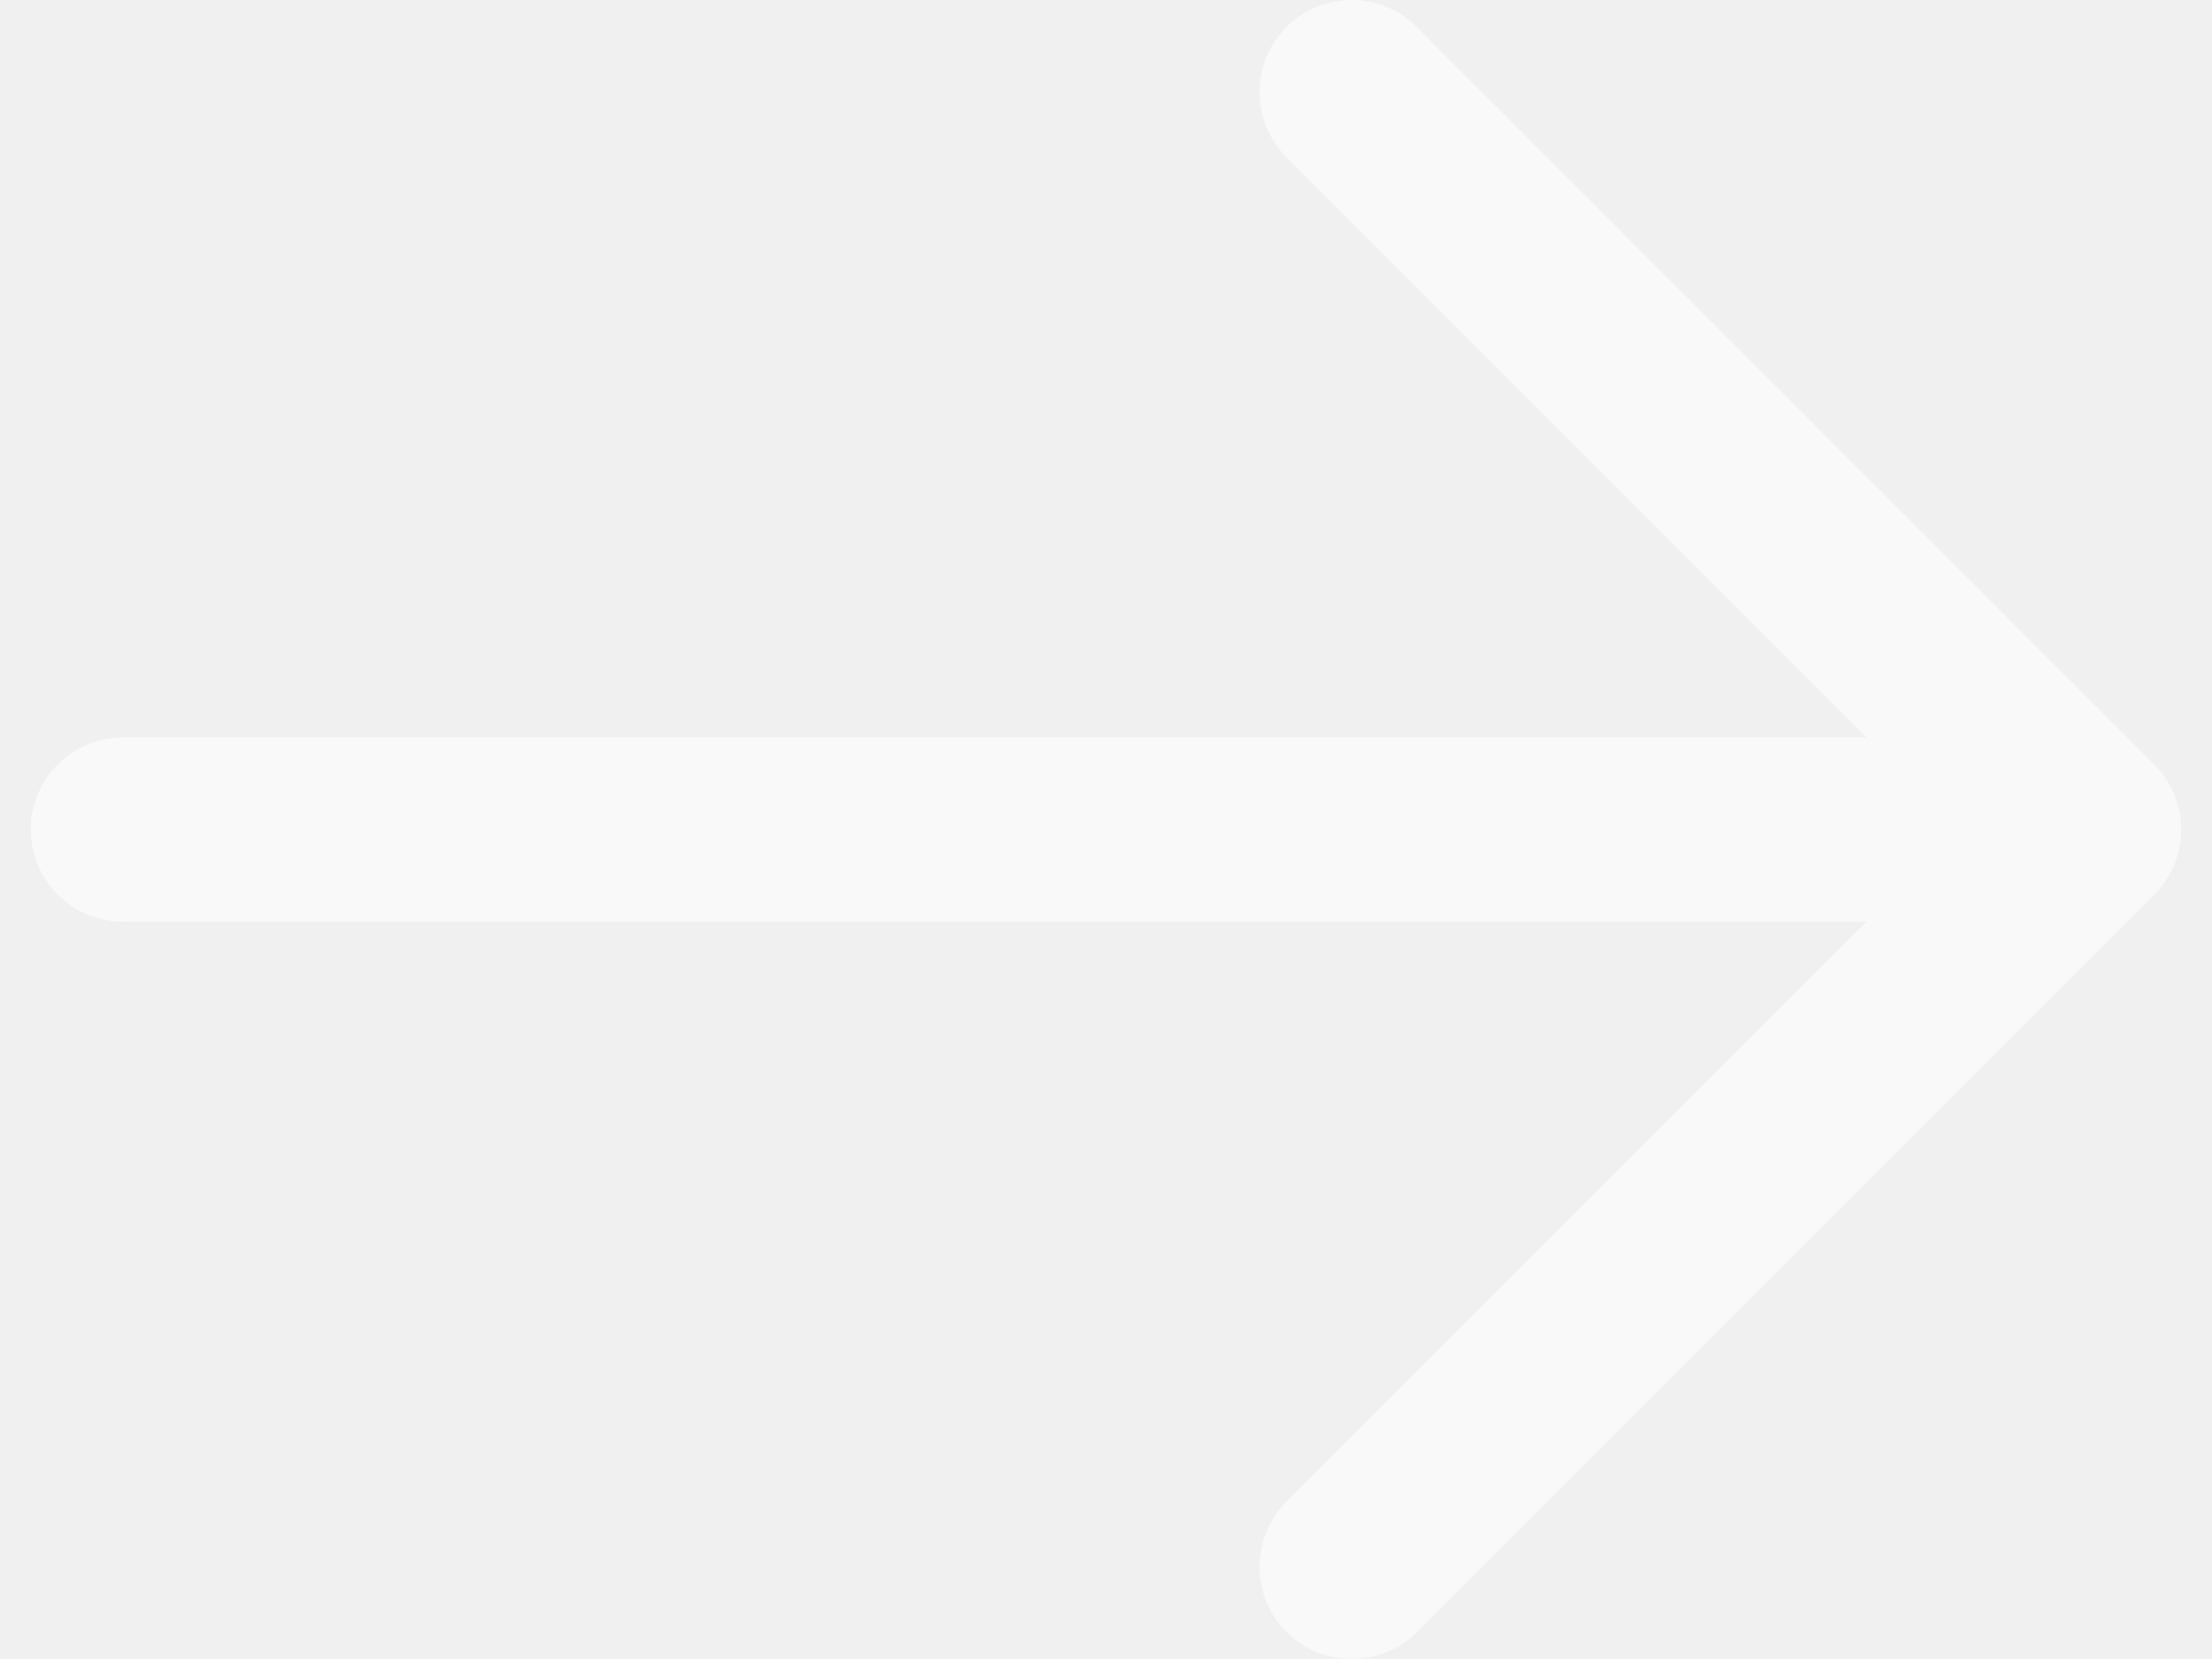
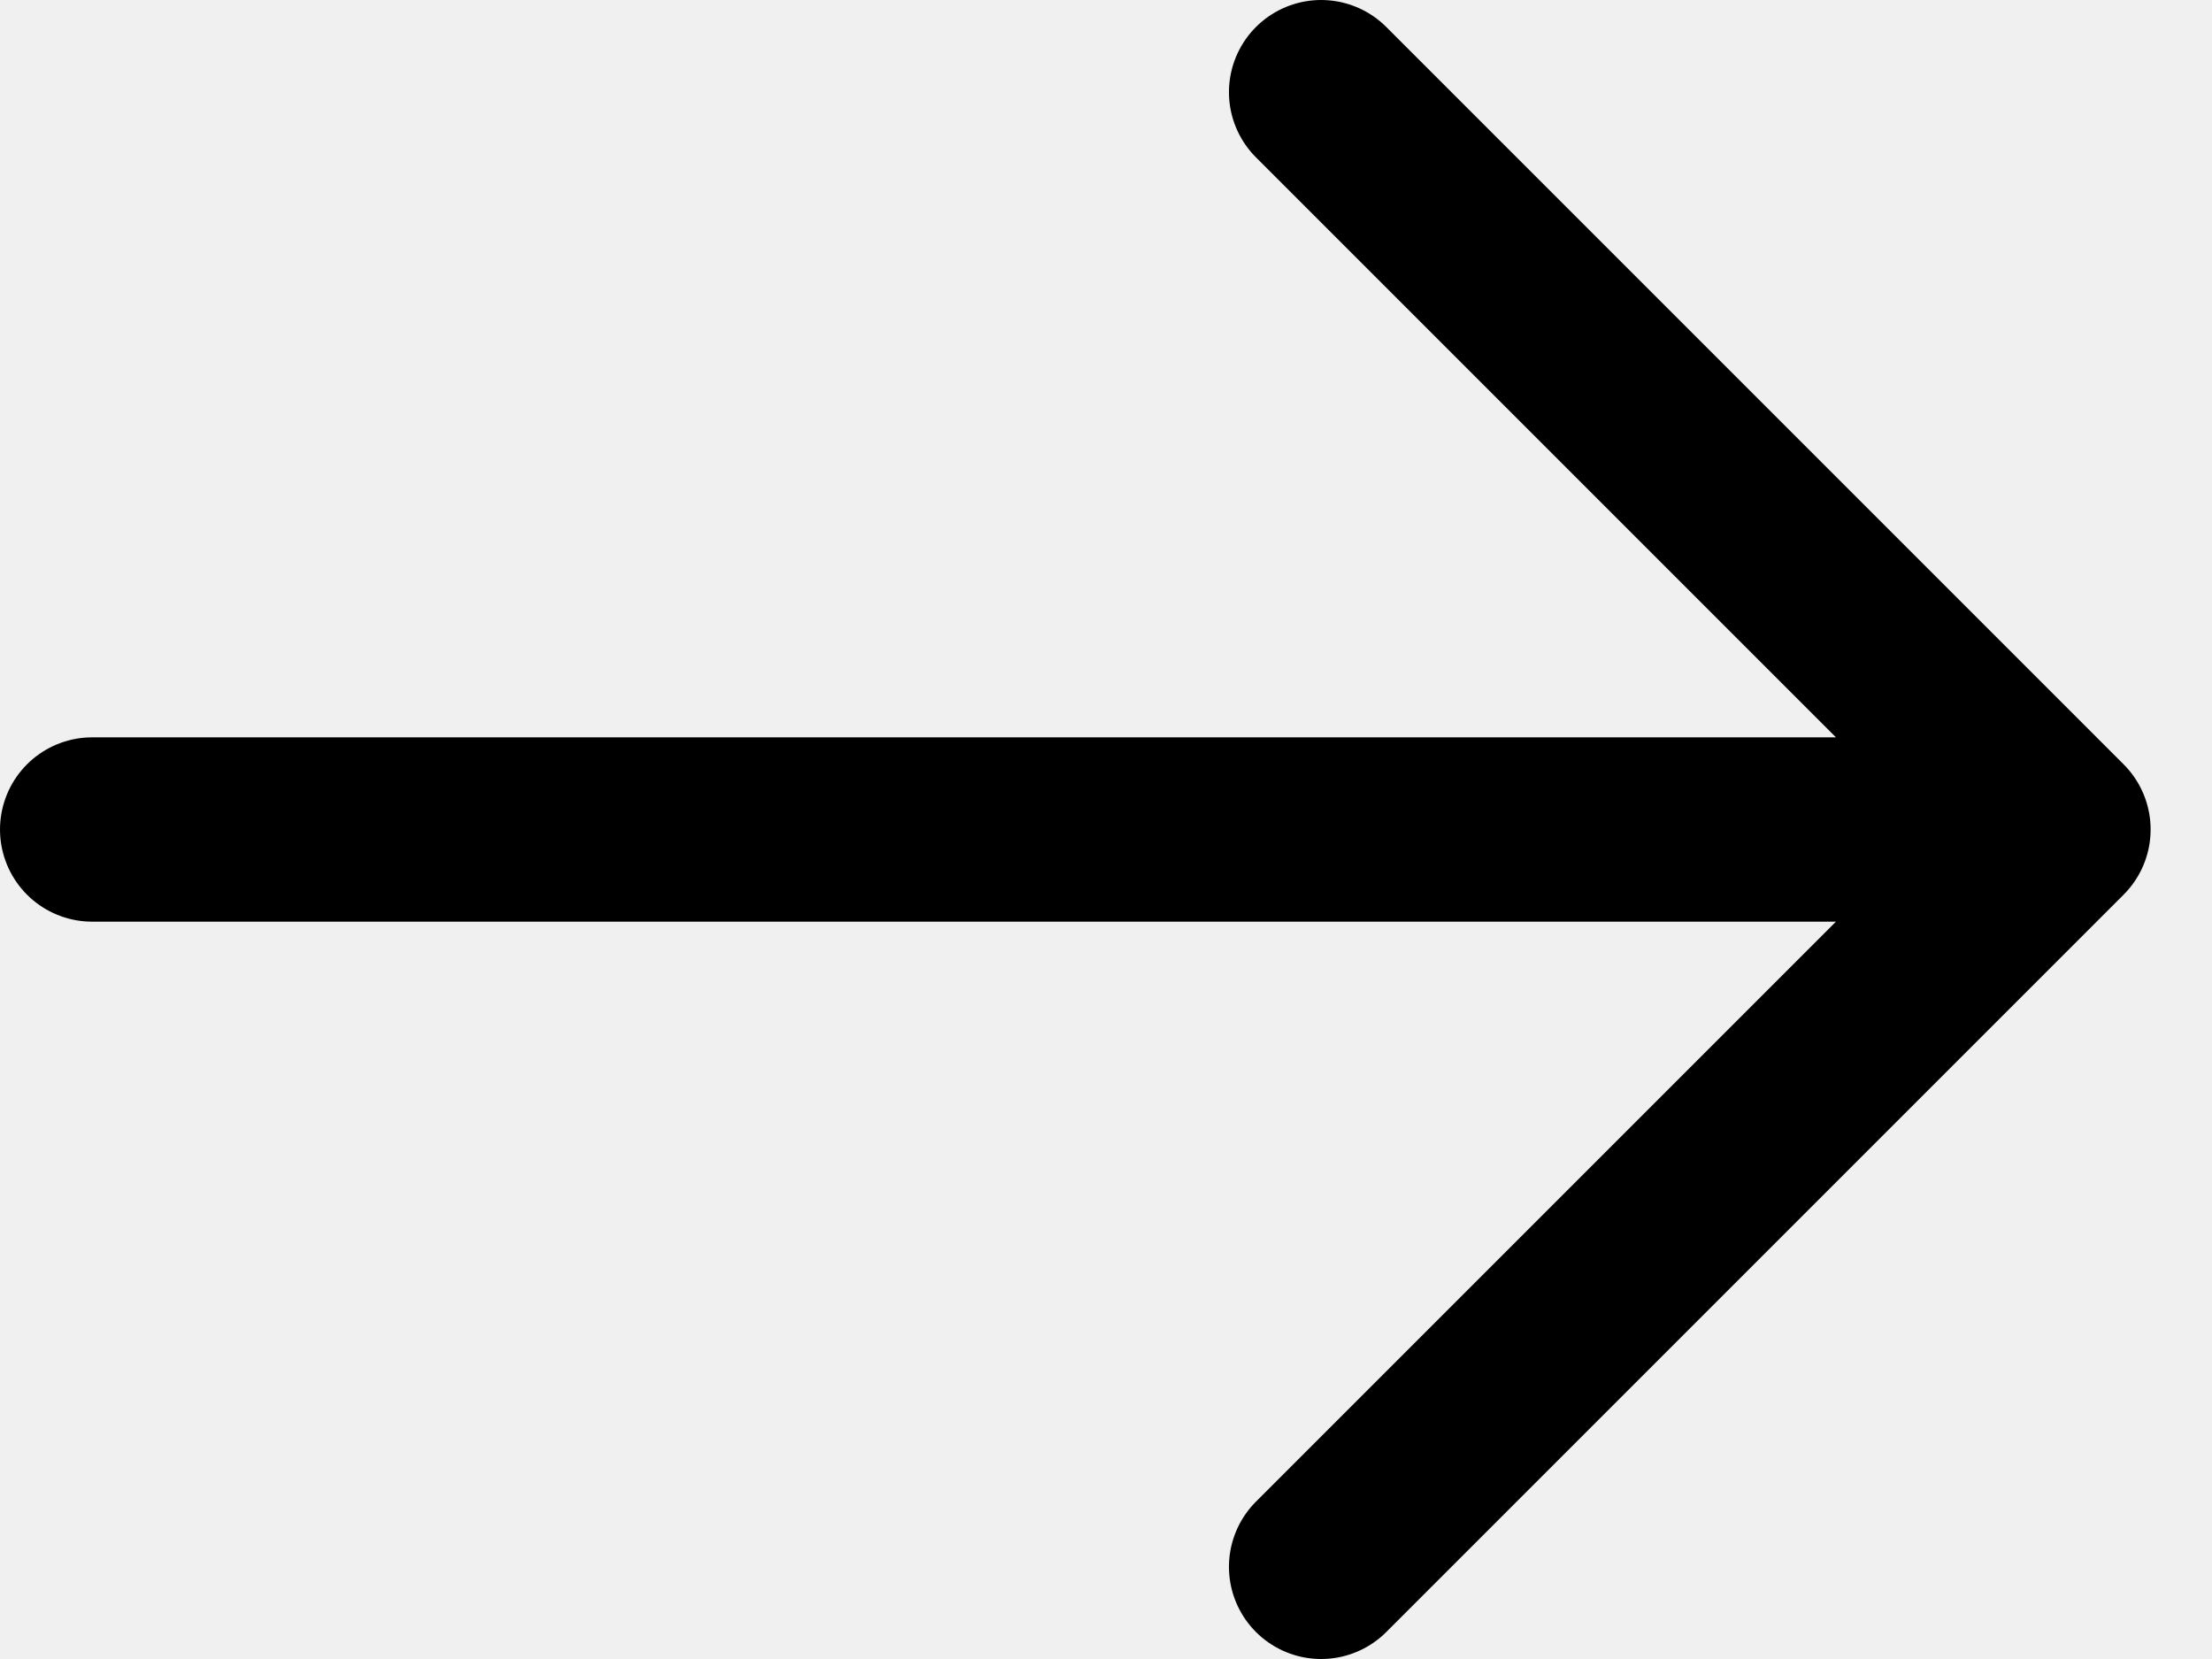
<svg xmlns="http://www.w3.org/2000/svg" width="12" height="9" viewBox="0 0 12 9" fill="none">
-   <path d="M0.667 4.5H11.333M11.333 4.5L7.333 0.5M11.333 4.5L7.333 8.5" stroke="white" stroke-opacity="0.6" stroke-linecap="round" stroke-linejoin="round" />
+   <path d="M0.5 4.5H11.167M11.167 4.5L7.167 0.5M11.167 4.5L7.167 8.5" stroke="currentColor" stroke-linecap="round" stroke-linejoin="round" />
</svg>
